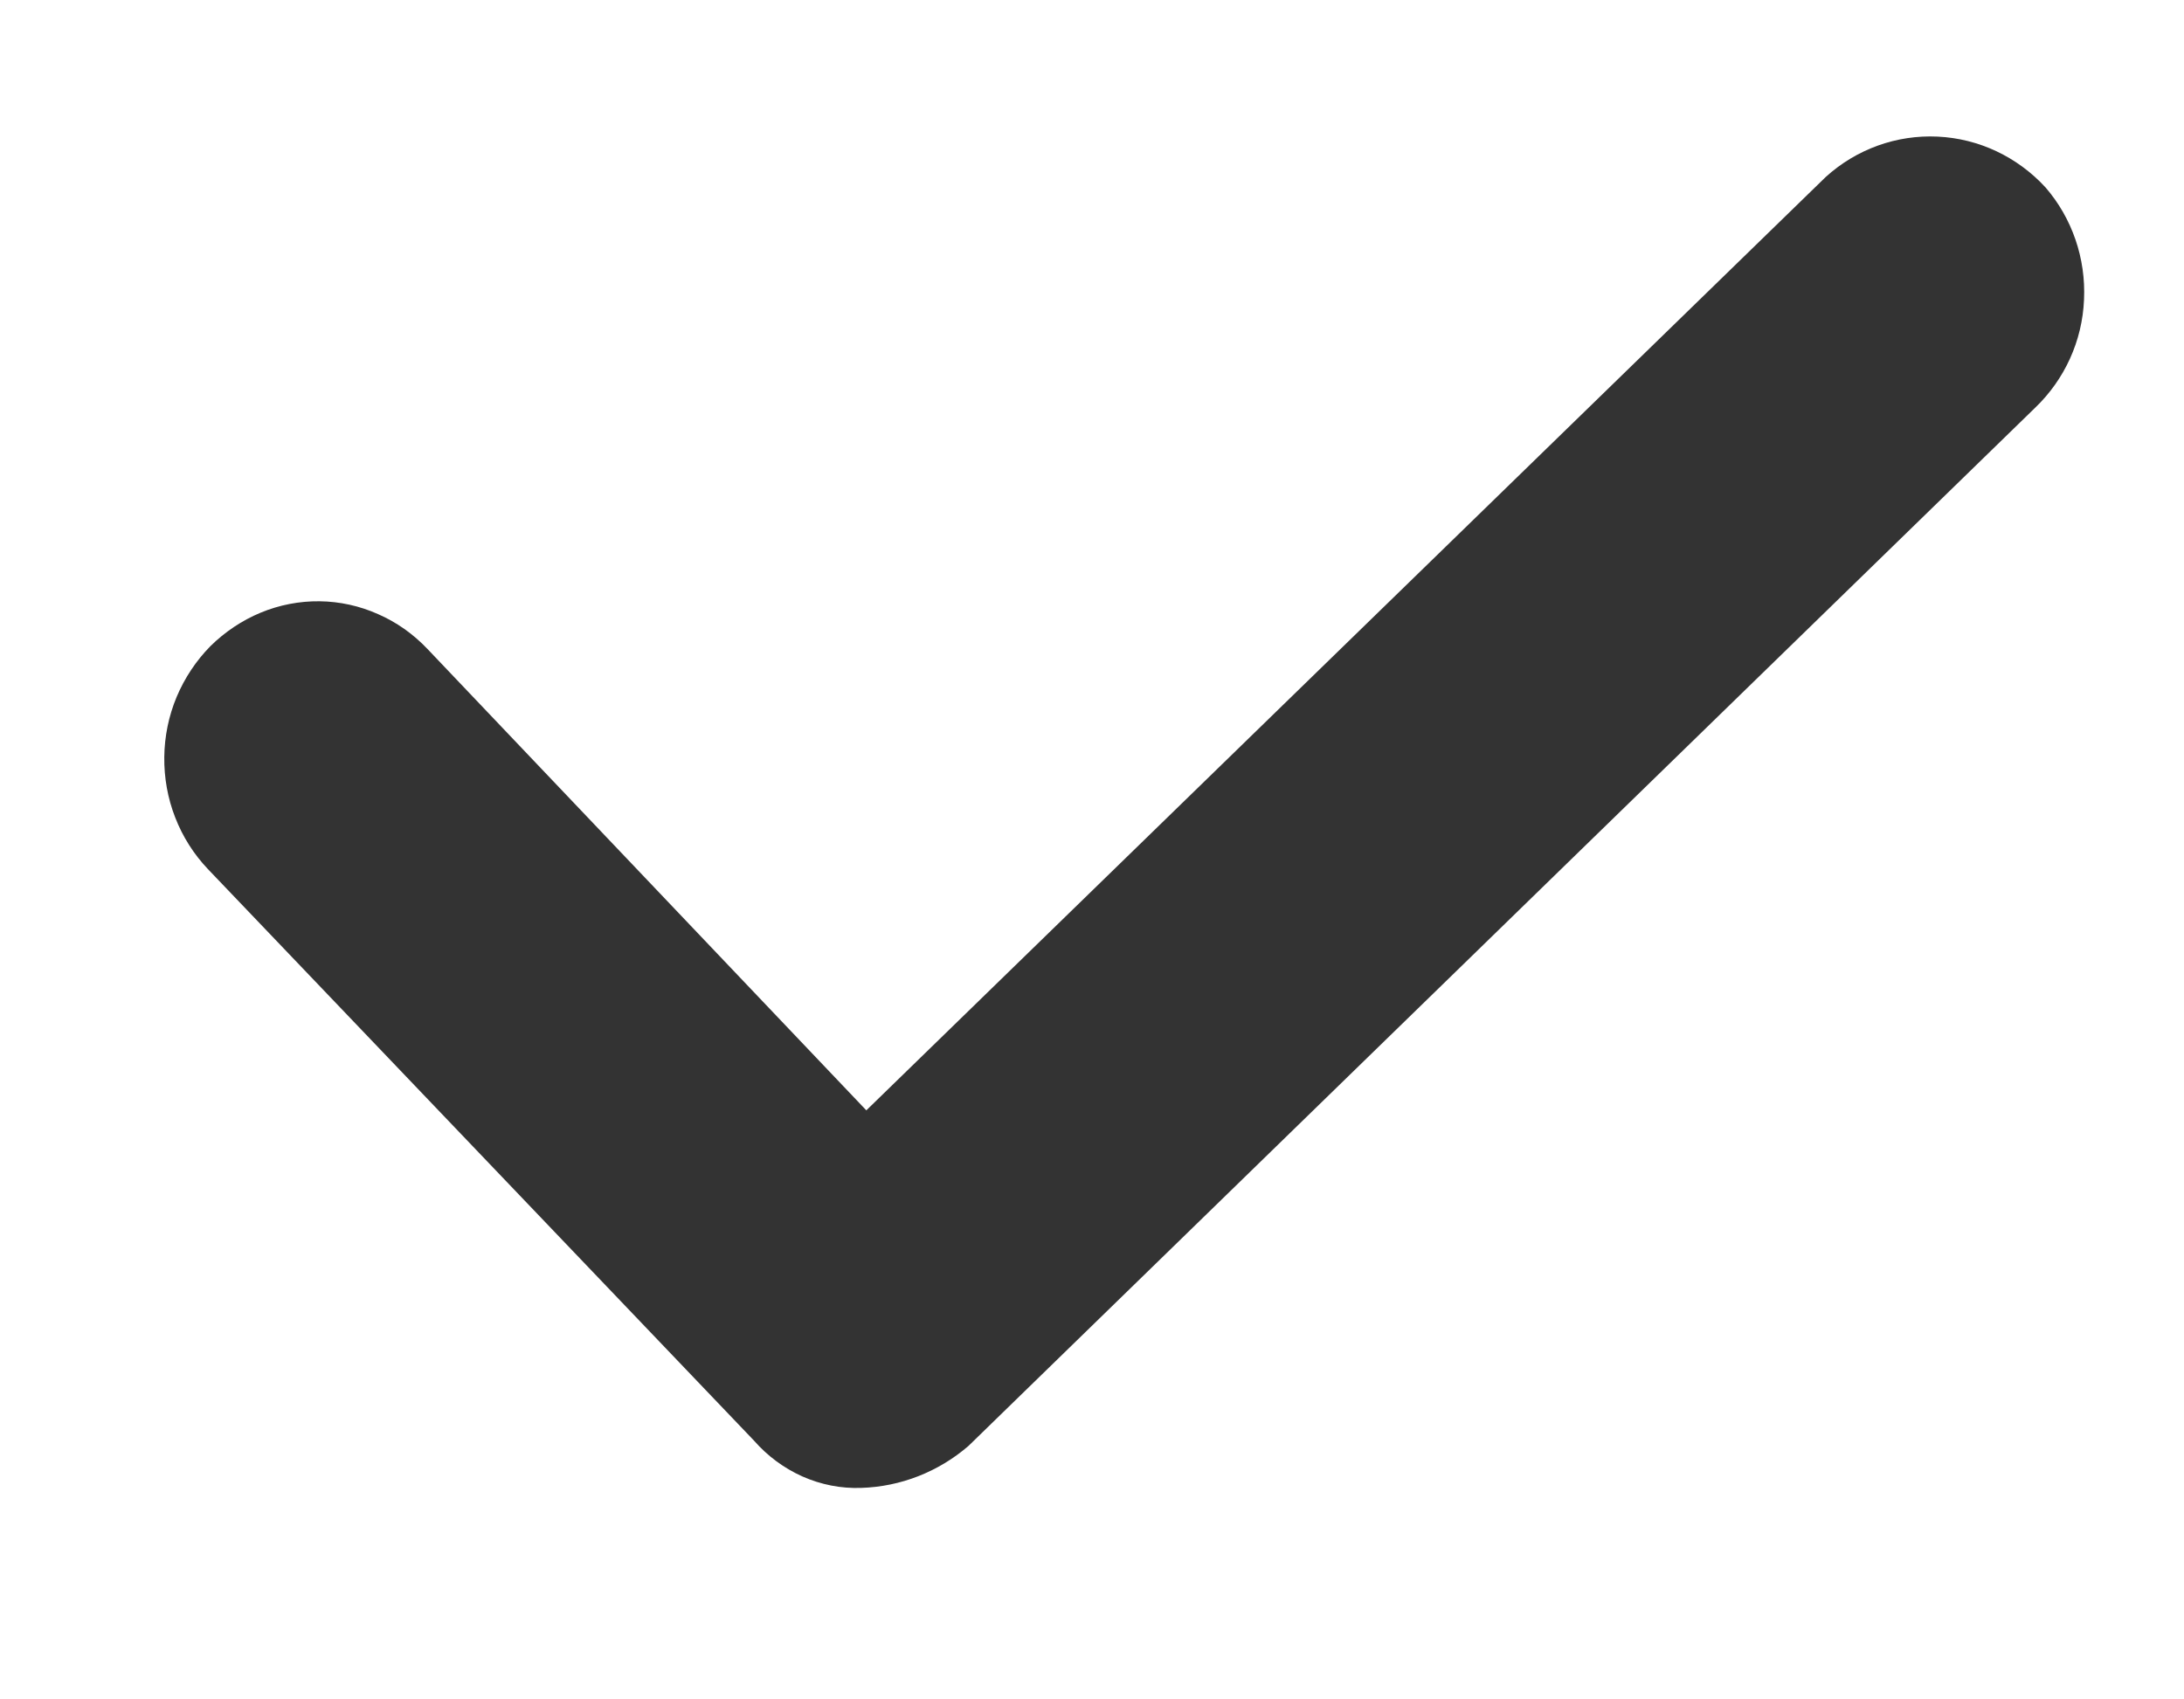
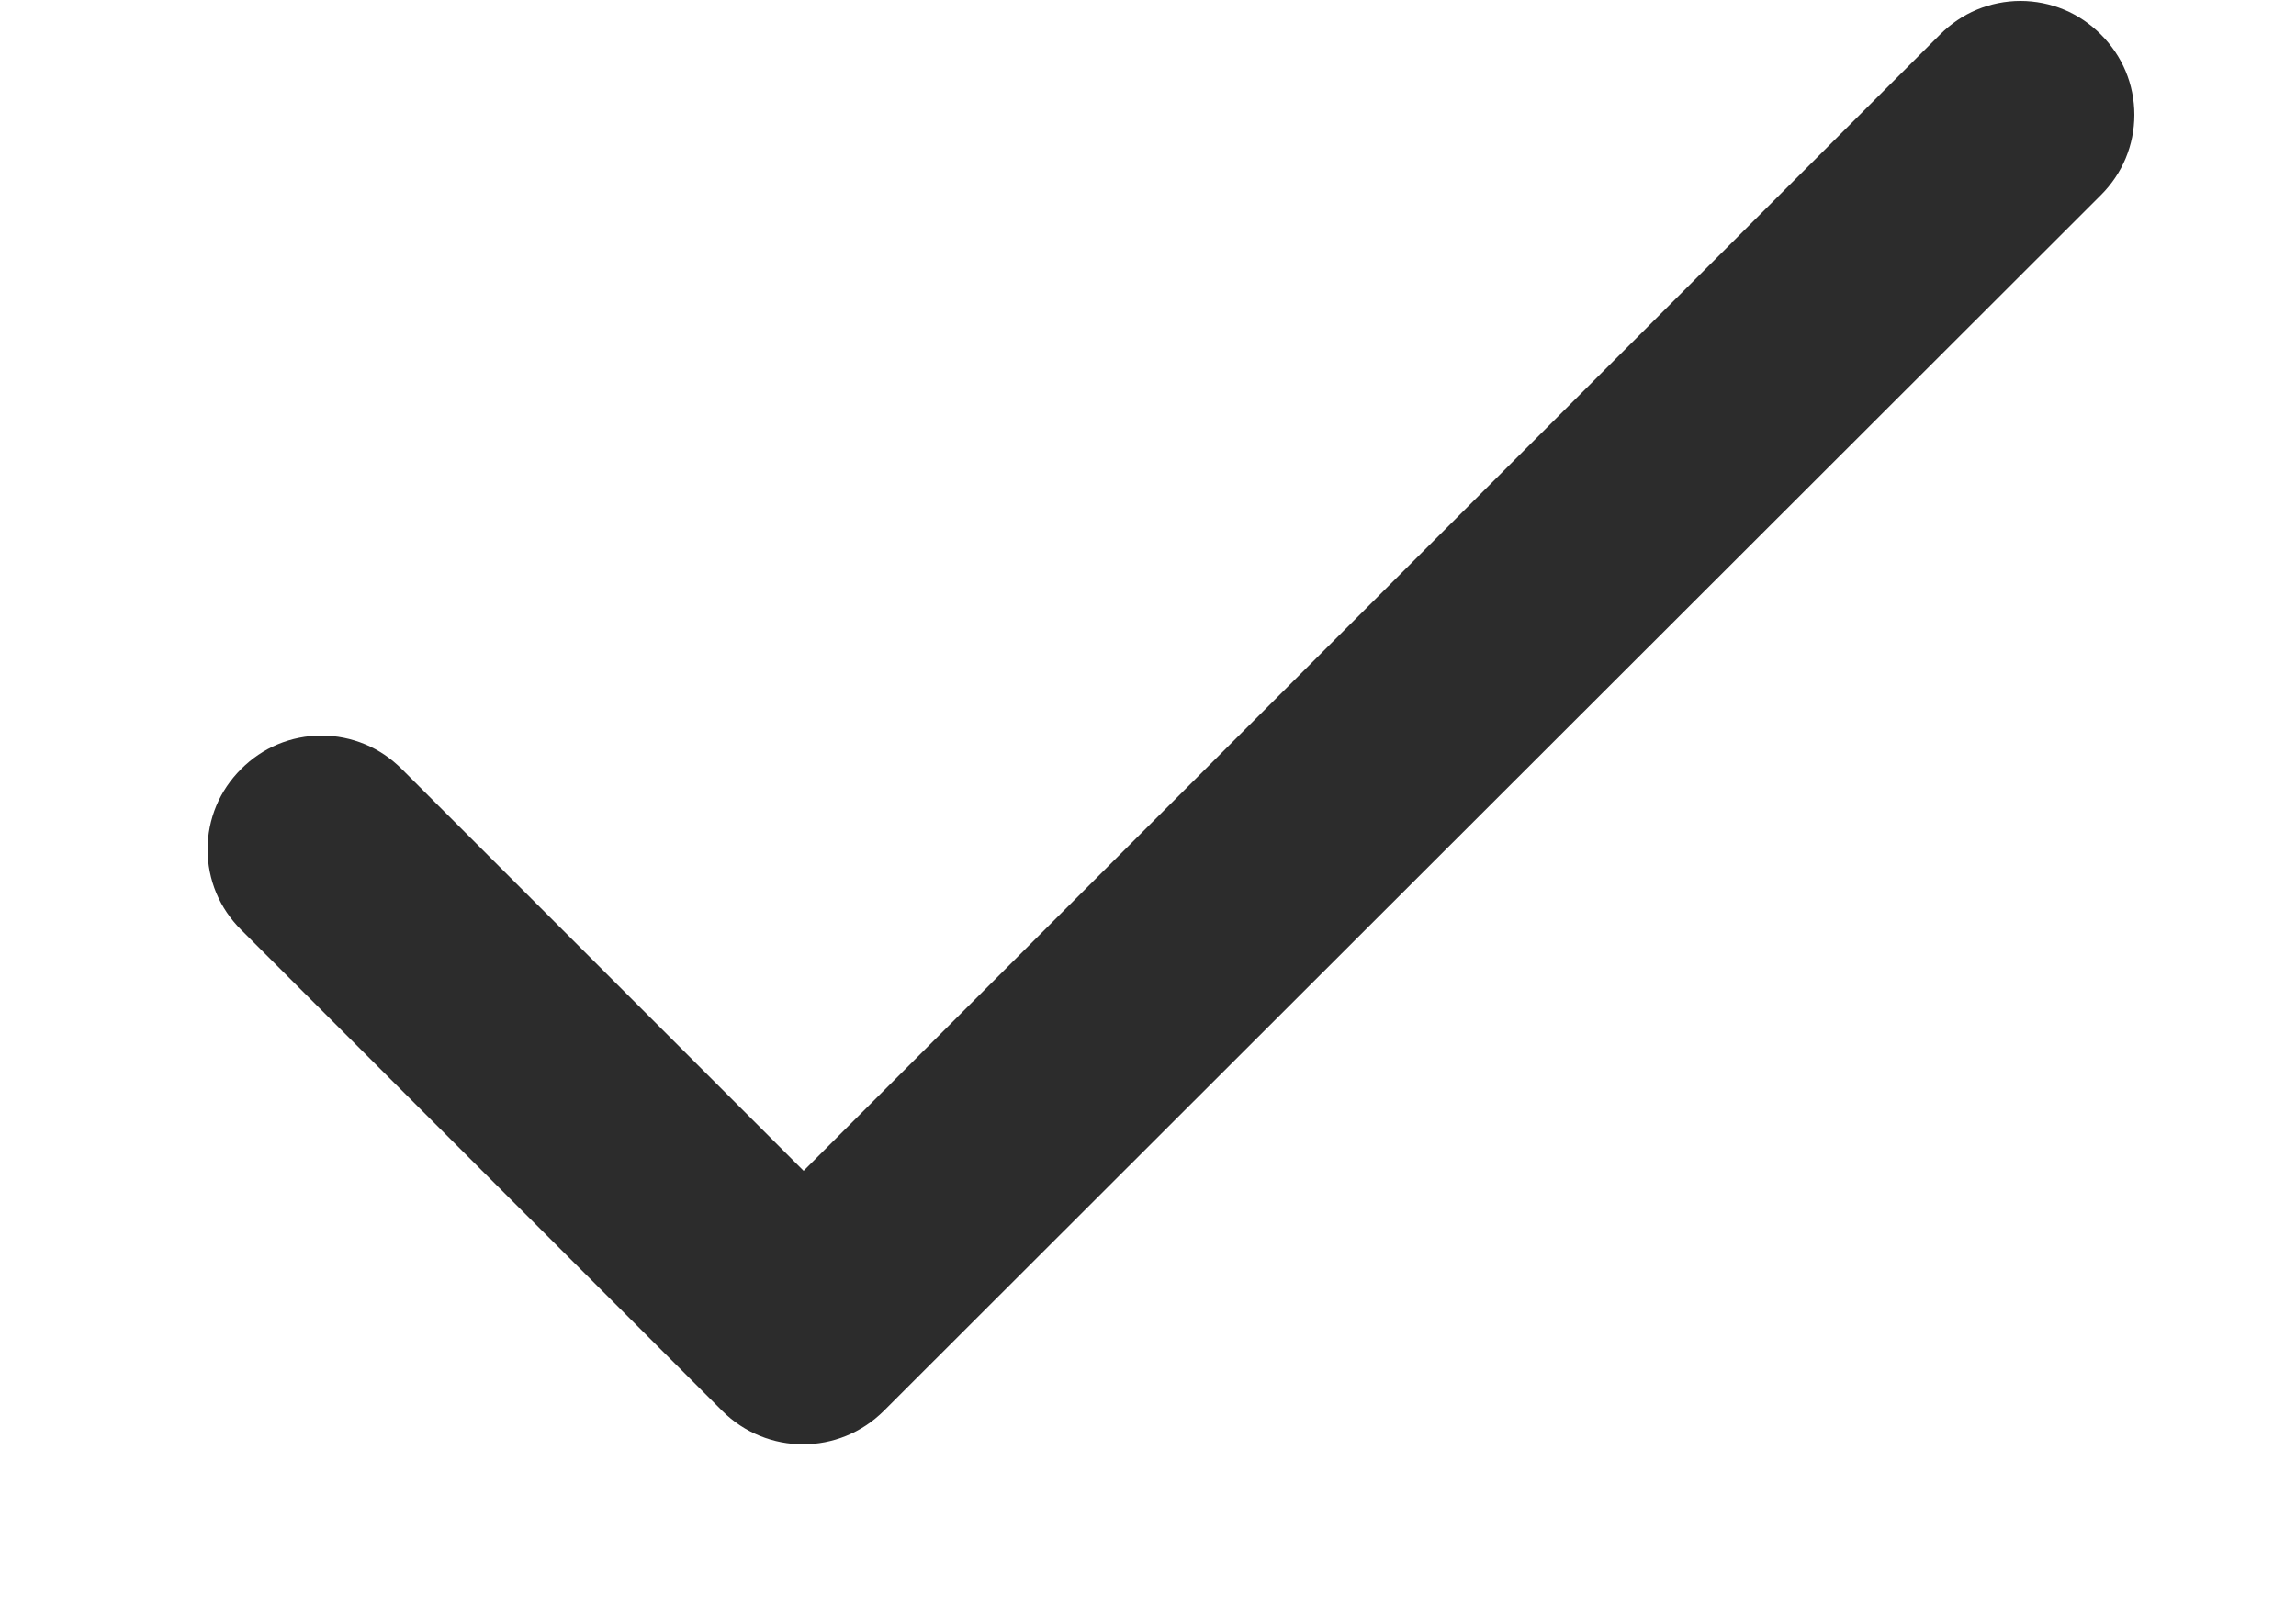
- <svg xmlns="http://www.w3.org/2000/svg" width="9" height="7" viewBox="0 0 9 7" fill="none">
-   <path d="M7.524 0.729L3.57 4.576L1.761 2.674C1.703 2.613 1.634 2.564 1.558 2.531C1.482 2.497 1.4 2.479 1.317 2.478C1.234 2.477 1.151 2.493 1.074 2.525C0.997 2.557 0.927 2.604 0.867 2.663C0.808 2.723 0.761 2.794 0.728 2.872C0.695 2.951 0.678 3.035 0.677 3.12C0.676 3.205 0.691 3.29 0.722 3.369C0.753 3.449 0.799 3.521 0.857 3.582L3.107 5.937C3.163 6.001 3.231 6.051 3.307 6.085C3.384 6.119 3.466 6.135 3.549 6.132C3.711 6.127 3.867 6.066 3.991 5.959L8.387 1.68C8.508 1.564 8.581 1.405 8.588 1.235C8.596 1.065 8.539 0.899 8.429 0.772C8.313 0.646 8.154 0.571 7.985 0.563C7.816 0.555 7.651 0.614 7.524 0.729V0.729Z" fill="#333333" />
+ <svg xmlns="http://www.w3.org/2000/svg" width="10" height="7" viewBox="0 0 10 7" fill="none">
+   <path d="M3.5 5.1L1.75 3.35C1.704 3.304 1.65 3.267 1.59 3.242C1.53 3.217 1.465 3.204 1.4 3.204C1.335 3.204 1.27 3.217 1.21 3.242C1.15 3.267 1.096 3.304 1.05 3.35C1.004 3.396 0.967 3.45 0.942 3.51C0.917 3.57 0.904 3.635 0.904 3.7C0.904 3.765 0.917 3.83 0.942 3.89C0.967 3.95 1.004 4.004 1.05 4.05L3.145 6.145C3.34 6.34 3.655 6.34 3.85 6.145L9.15 0.85C9.196 0.804 9.233 0.75 9.258 0.69C9.283 0.63 9.296 0.565 9.296 0.5C9.296 0.435 9.283 0.37 9.258 0.31C9.233 0.25 9.196 0.196 9.15 0.15C9.104 0.104 9.05 0.067 8.99 0.042C8.93 0.017 8.865 0.004 8.8 0.004C8.735 0.004 8.67 0.017 8.61 0.042C8.55 0.067 8.496 0.104 8.45 0.15L3.5 5.1Z" fill="#2C2C2C" />
</svg>
